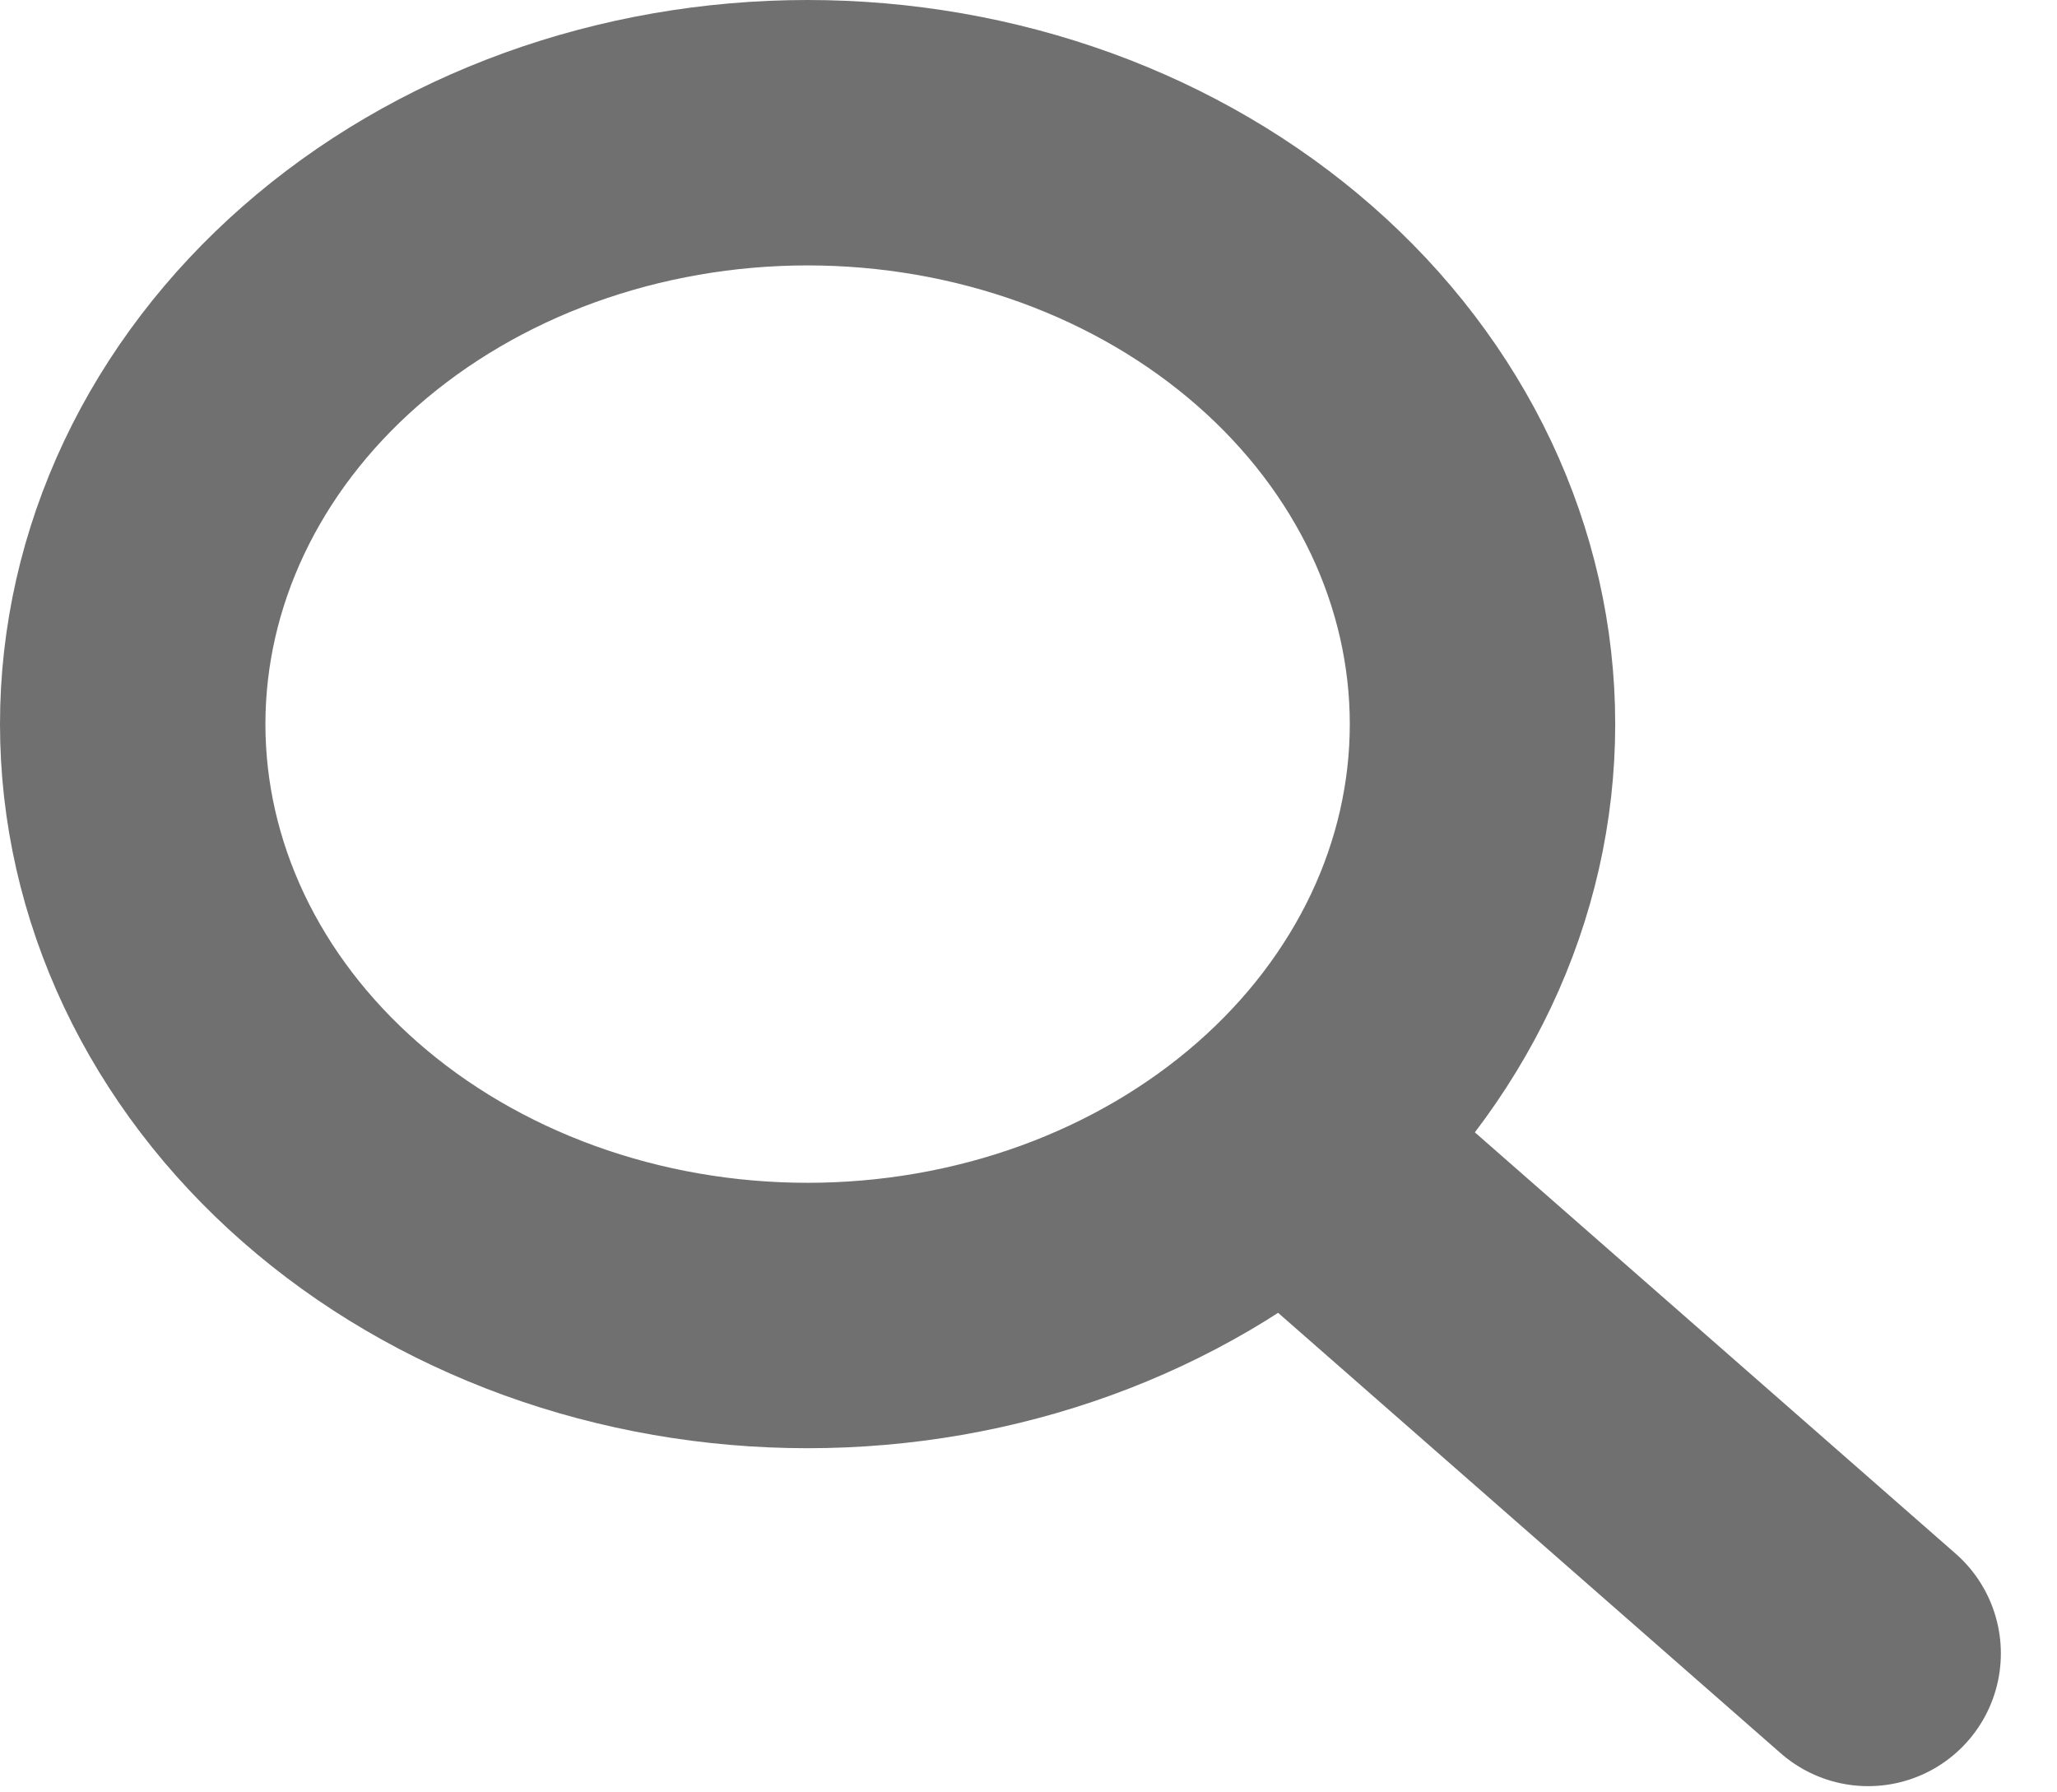
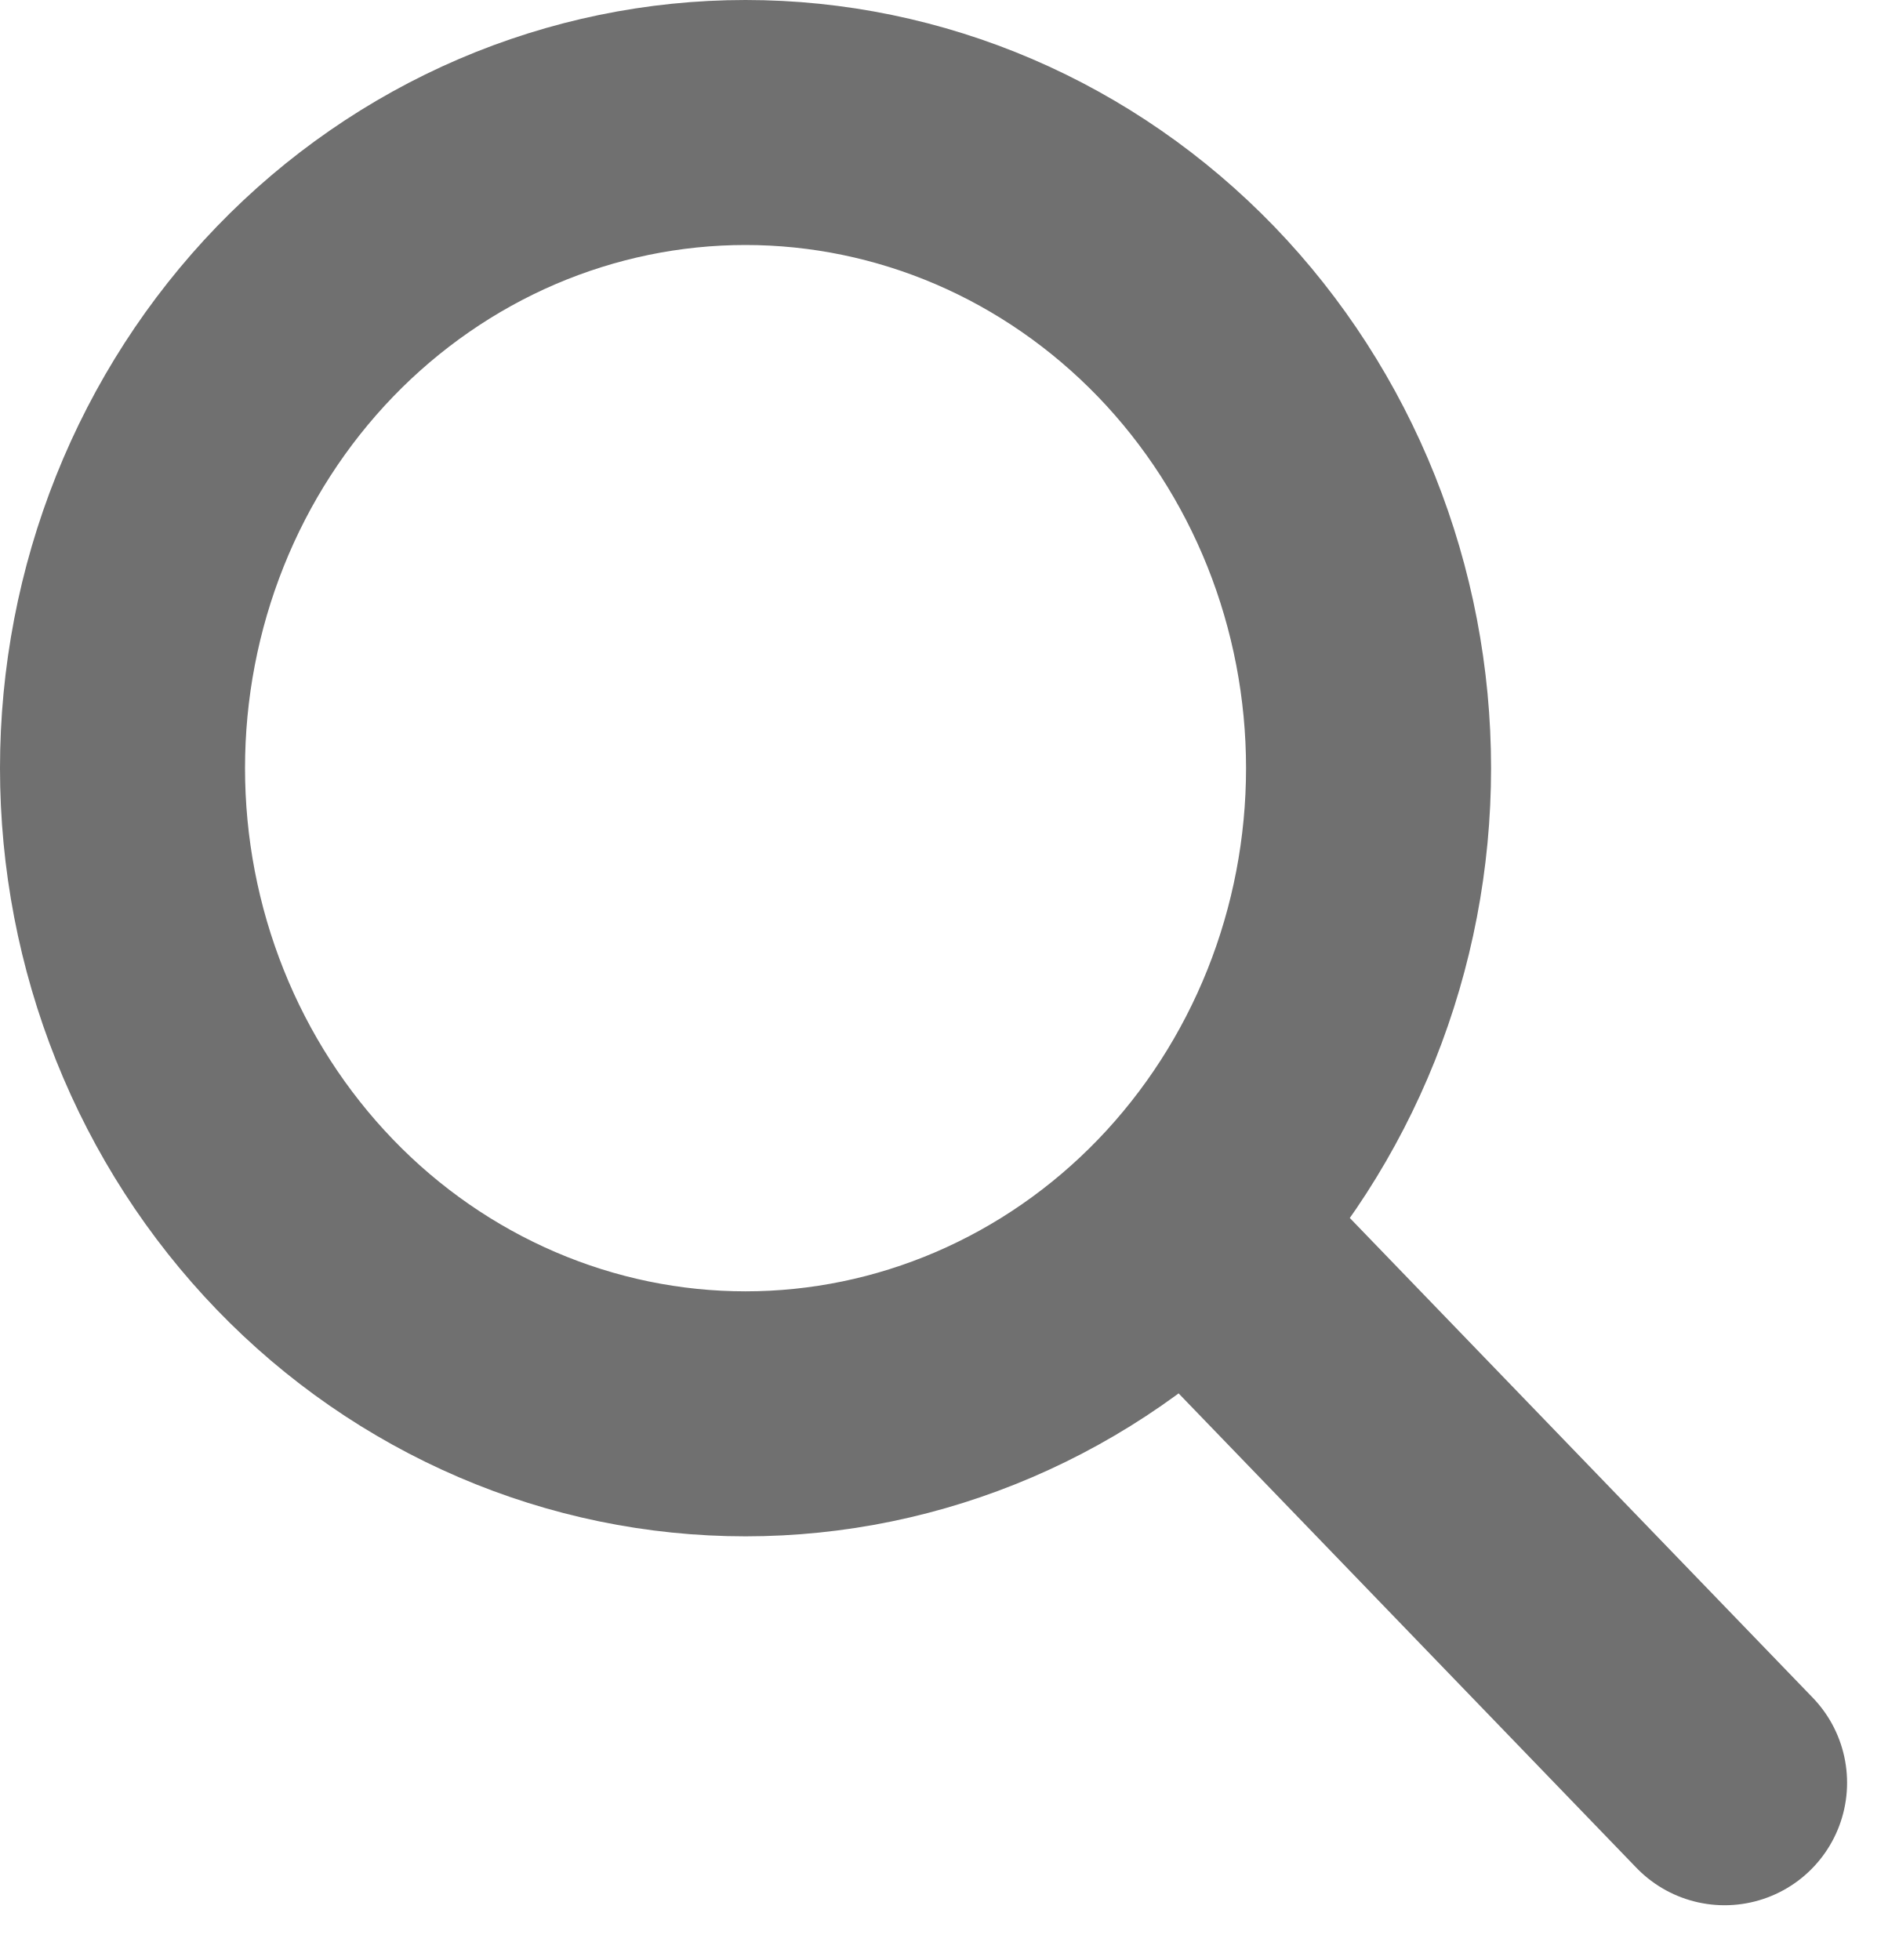
- <svg xmlns="http://www.w3.org/2000/svg" width="31" height="27" viewBox="0 0 31 27" fill="none">
-   <path d="M28.154 24.919L19.436 17.279M2 10.913C2 12.084 2.263 13.242 2.774 14.324C3.285 15.405 4.035 16.388 4.979 17.215C5.923 18.043 7.045 18.7 8.279 19.148C9.513 19.596 10.835 19.826 12.171 19.826C13.507 19.826 14.829 19.596 16.063 19.148C17.297 18.7 18.418 18.043 19.363 17.215C20.307 16.388 21.056 15.405 21.568 14.324C22.079 13.242 22.342 12.084 22.342 10.913C22.342 9.743 22.079 8.584 21.568 7.502C21.056 6.421 20.307 5.438 19.363 4.611C18.418 3.783 17.297 3.126 16.063 2.678C14.829 2.231 13.507 2 12.171 2C10.835 2 9.513 2.231 8.279 2.678C7.045 3.126 5.923 3.783 4.979 4.611C4.035 5.438 3.285 6.421 2.774 7.502C2.263 8.584 2 9.743 2 10.913Z" stroke="#707070" stroke-width="4" stroke-linecap="round" stroke-linejoin="round" />
+ <svg xmlns="http://www.w3.org/2000/svg" width="31" height="32" viewBox="0 0 31 32" fill="none">
+   <path d="M28.154 29.106L19.436 20.071M2 12.541C2 13.926 2.263 15.296 2.774 16.575C3.285 17.854 4.035 19.016 4.979 19.995C5.923 20.974 7.045 21.75 8.279 22.28C9.513 22.81 10.835 23.083 12.171 23.083C13.507 23.083 14.829 22.81 16.063 22.28C17.297 21.75 18.418 20.974 19.363 19.995C20.307 19.016 21.056 17.854 21.568 16.575C22.079 15.296 22.342 13.926 22.342 12.541C22.342 11.157 22.079 9.786 21.568 8.507C21.056 7.228 20.307 6.066 19.363 5.087C18.418 4.109 17.297 3.332 16.063 2.802C14.829 2.273 13.507 2 12.171 2C10.835 2 9.513 2.273 8.279 2.802C7.045 3.332 5.923 4.109 4.979 5.087C4.035 6.066 3.285 7.228 2.774 8.507C2.263 9.786 2 11.157 2 12.541Z" stroke="#707070" stroke-width="4" stroke-linecap="round" stroke-linejoin="round" />
</svg>
